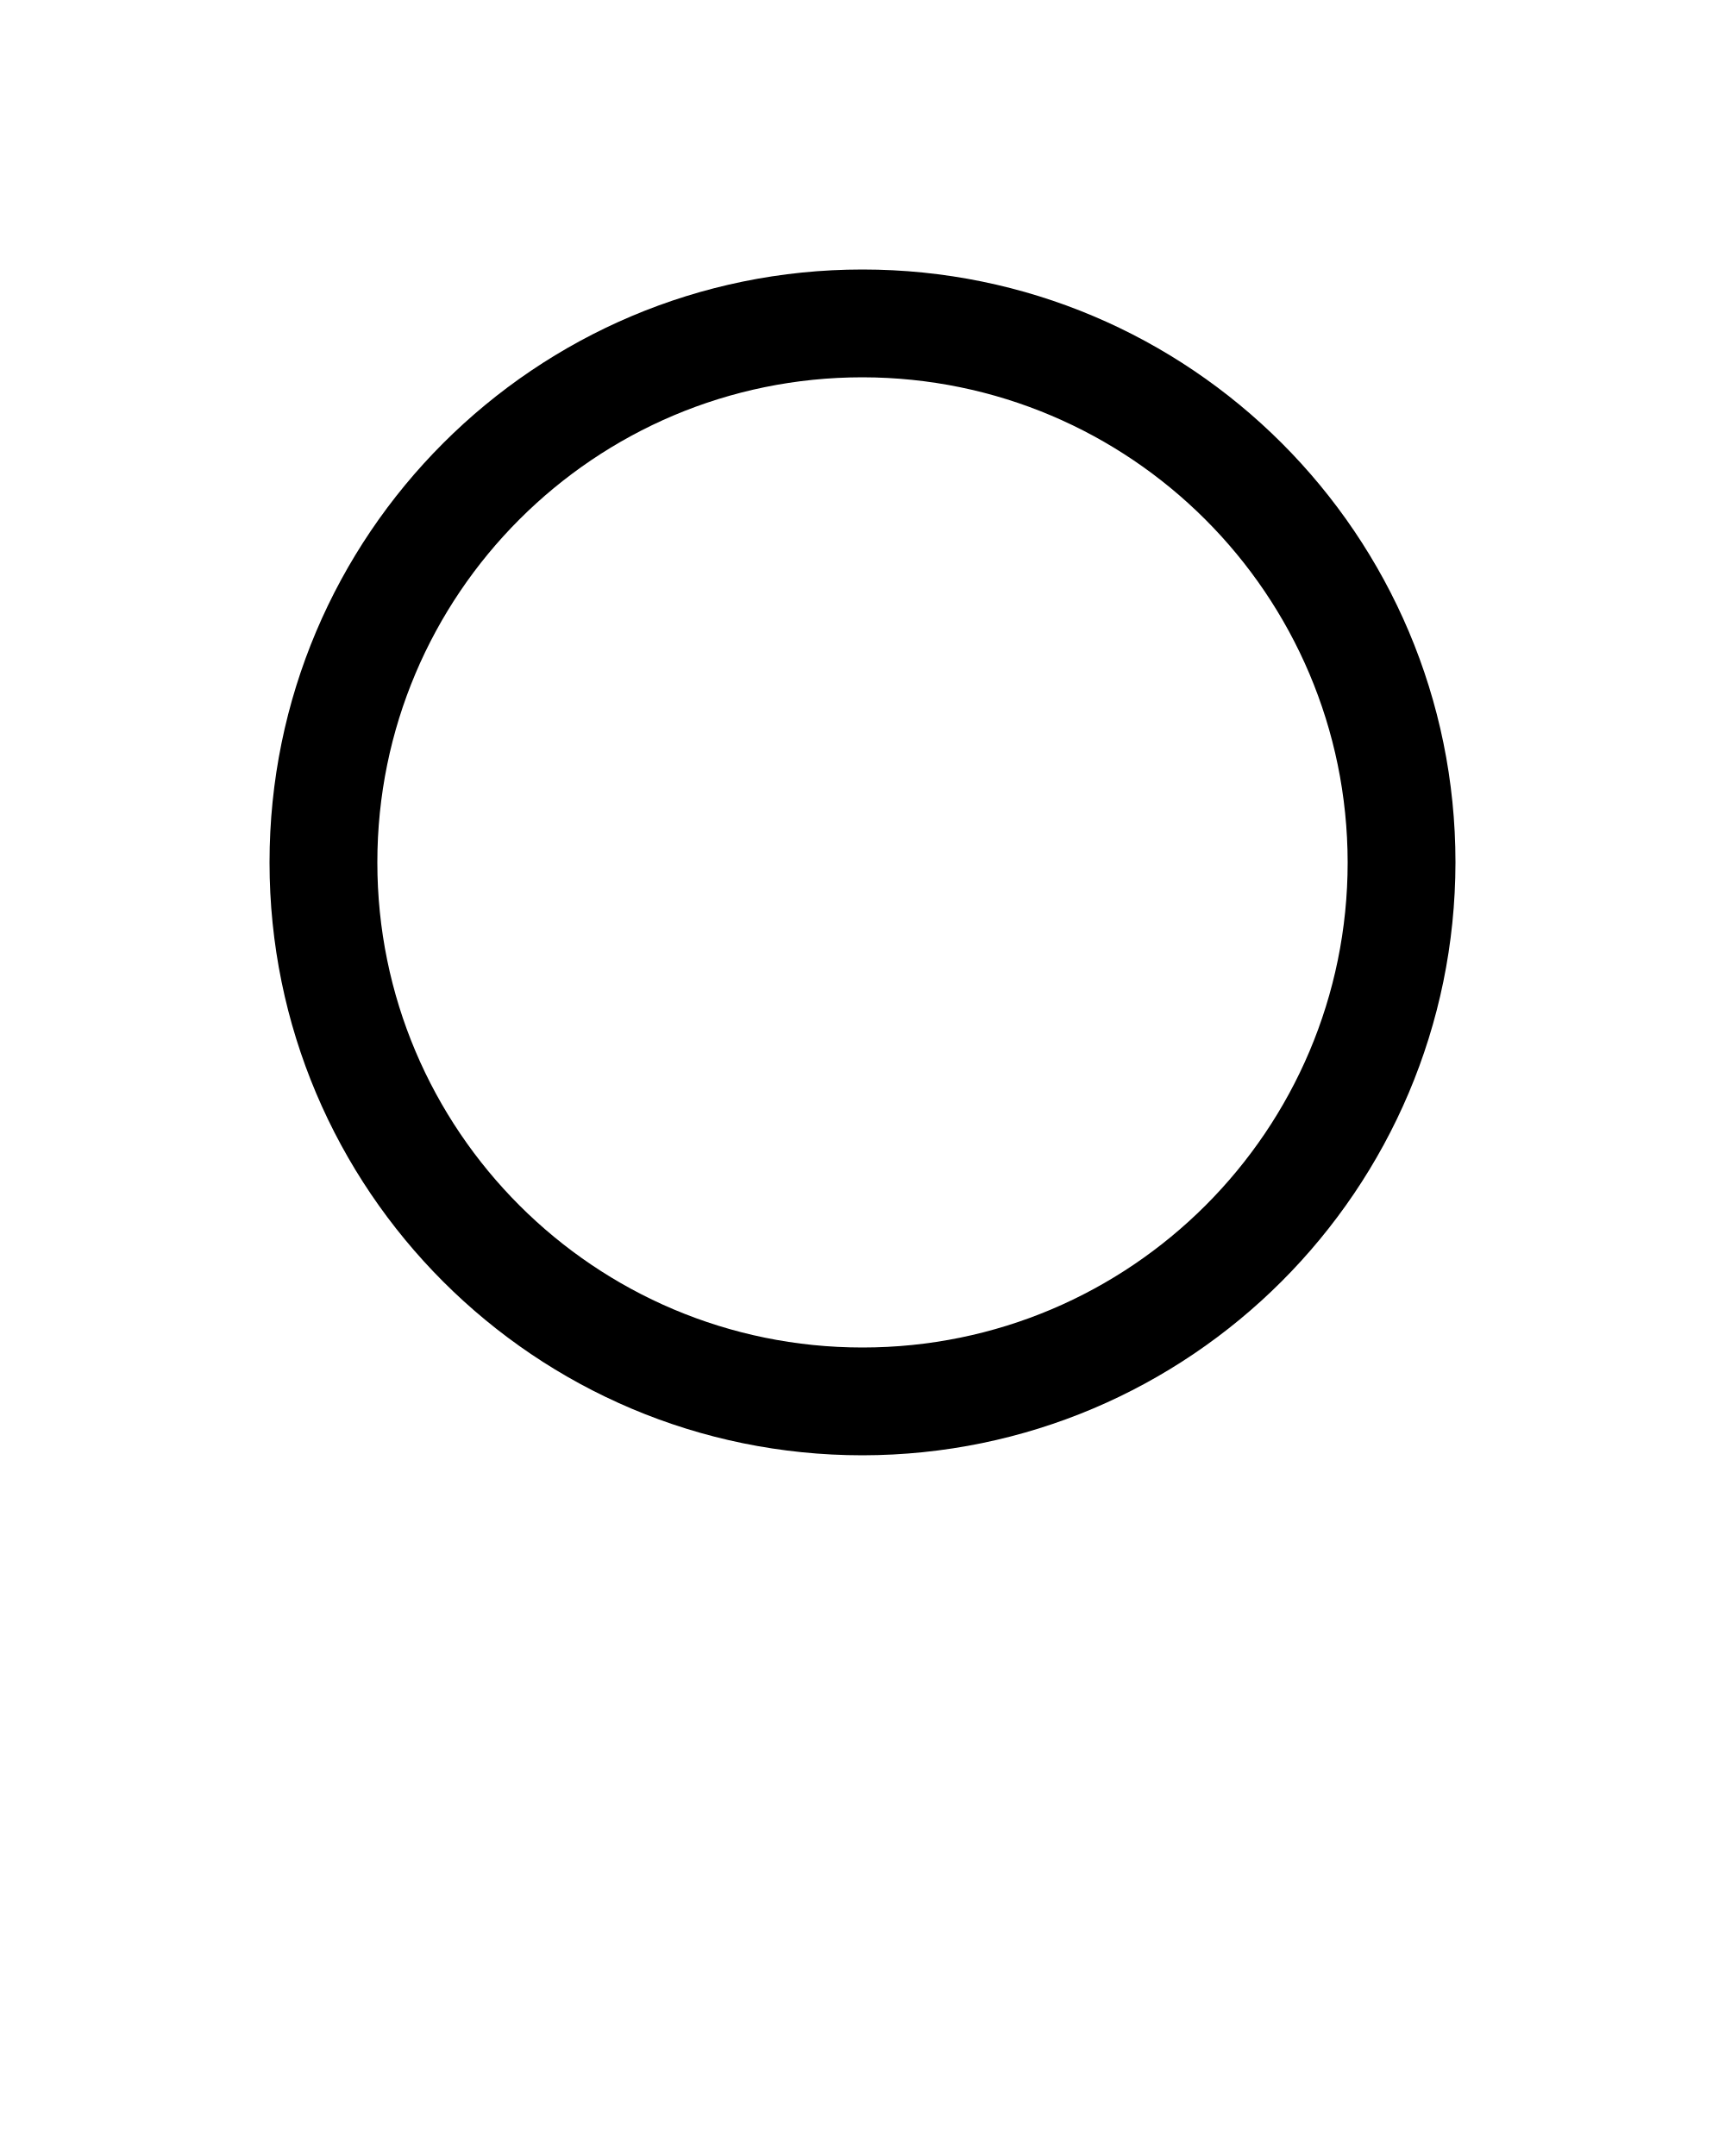
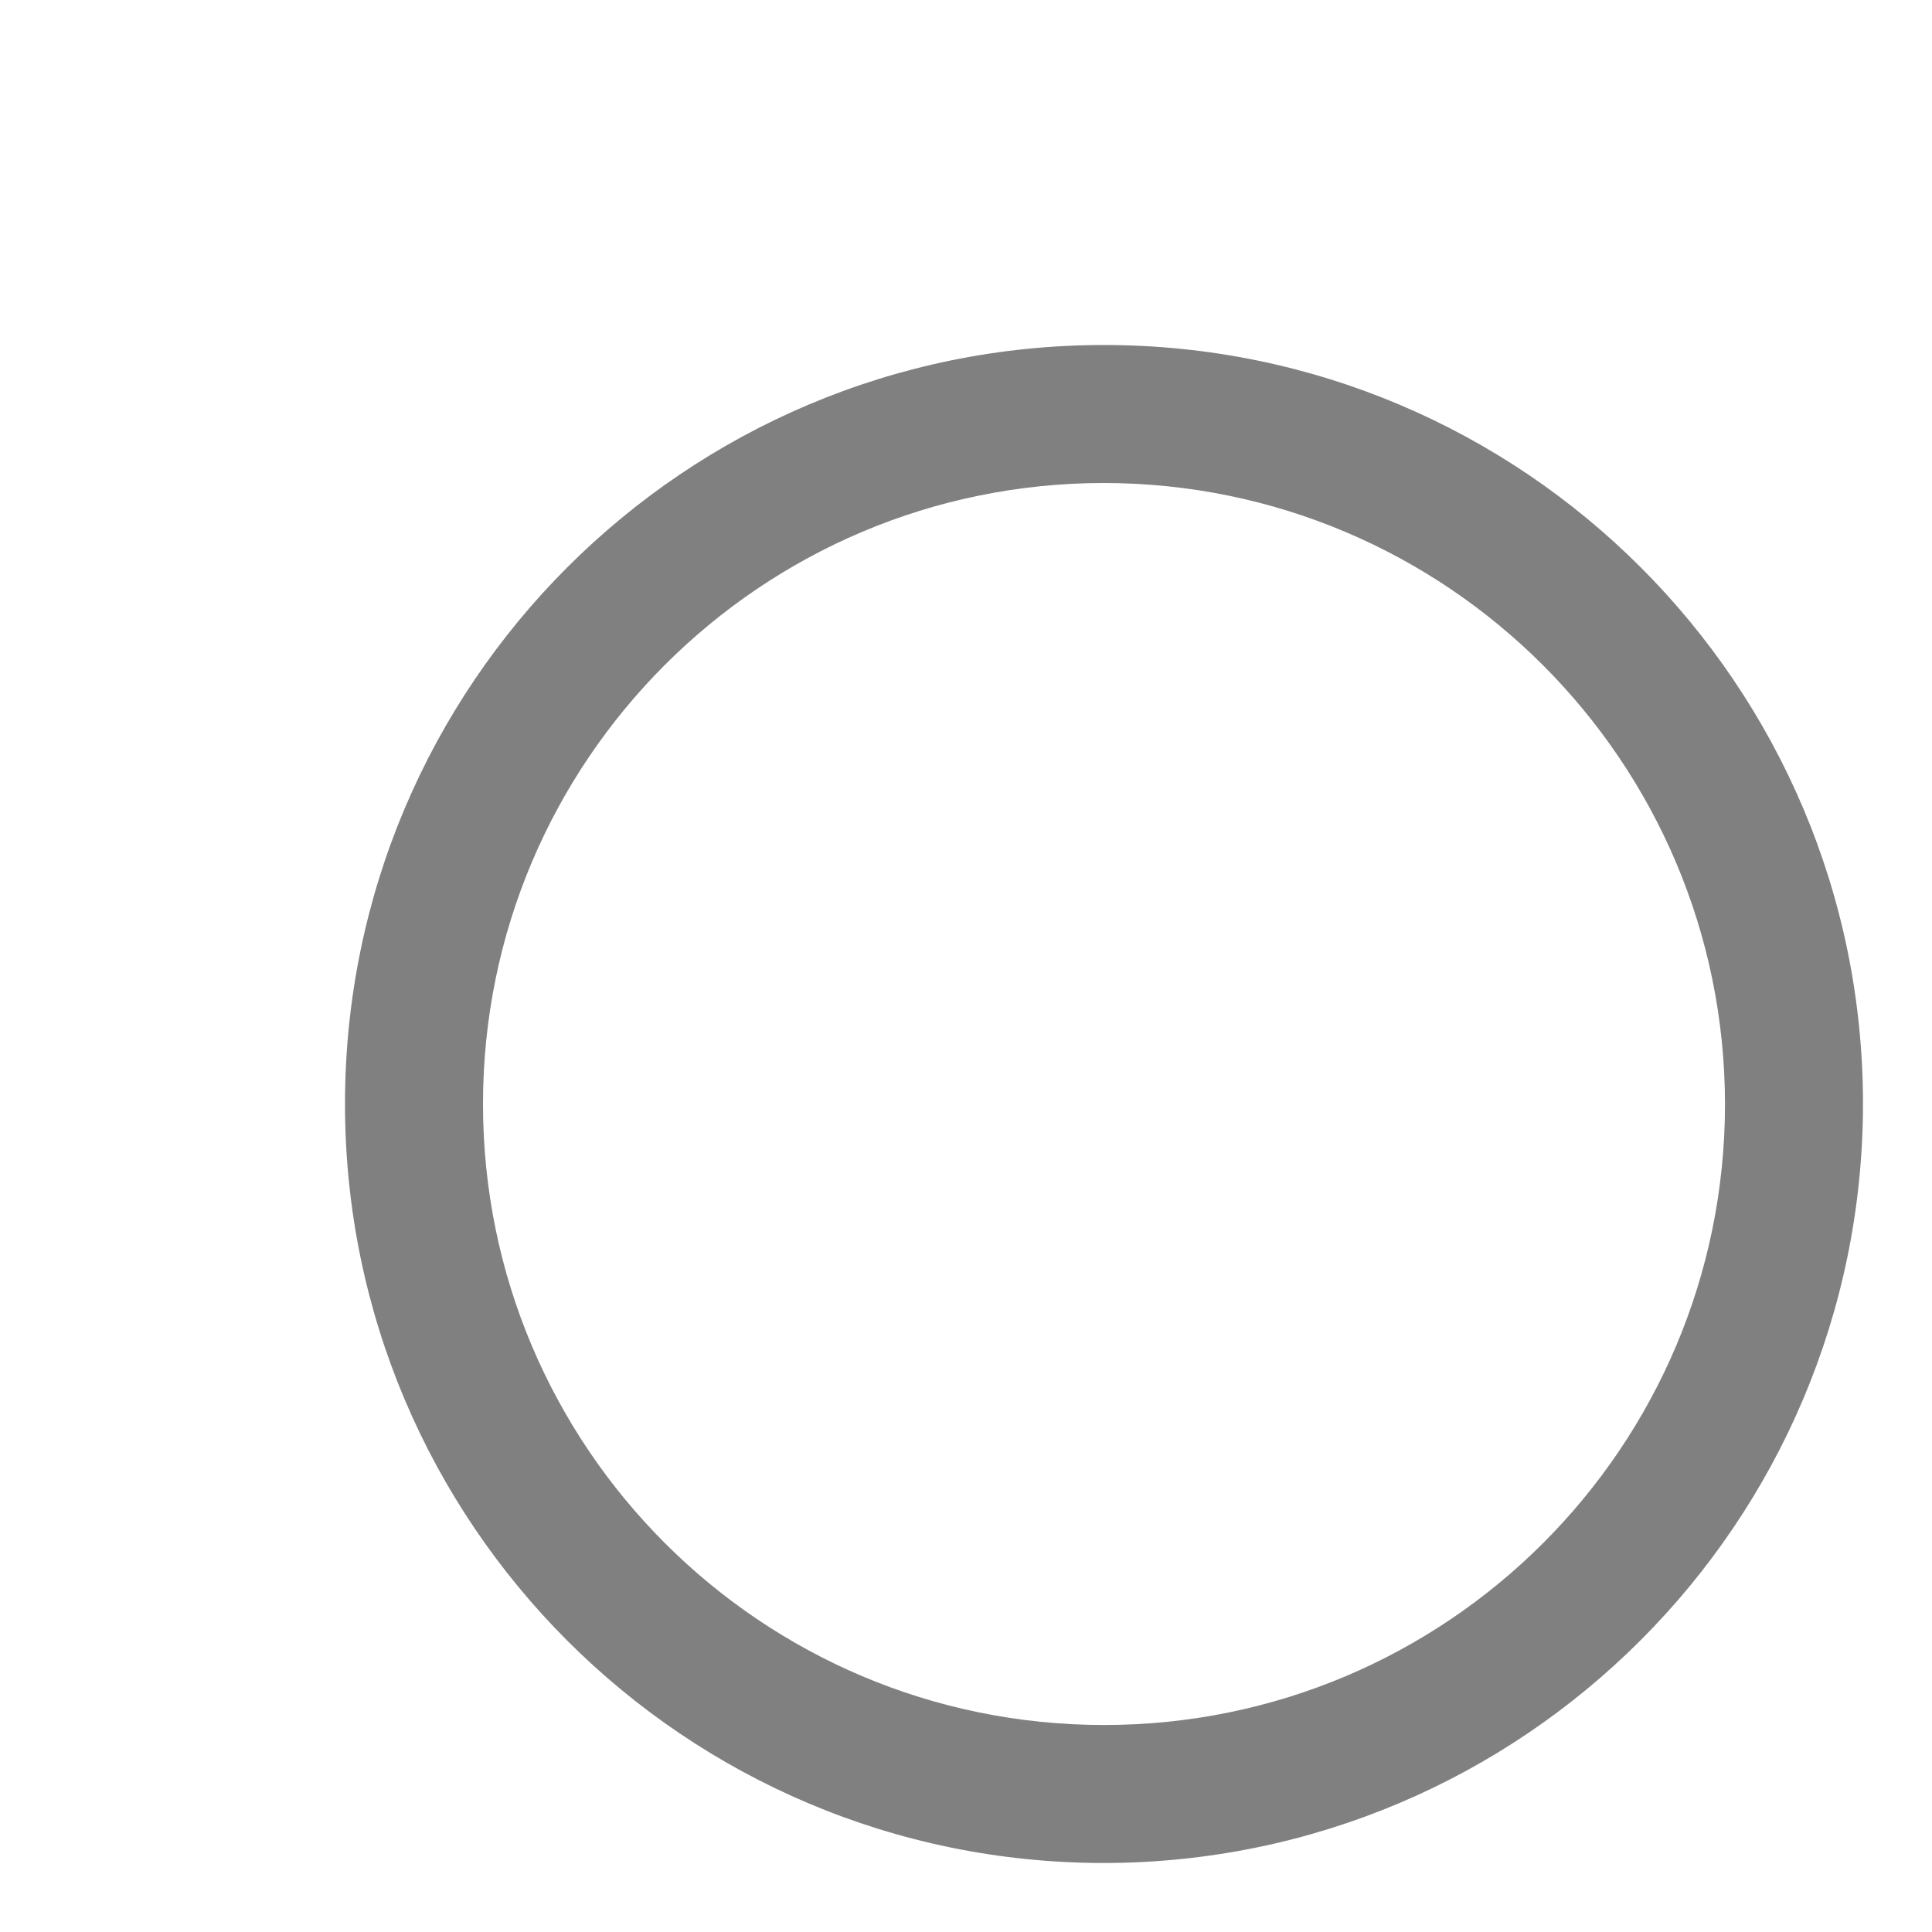
- <svg xmlns="http://www.w3.org/2000/svg" viewBox="0 0 32 40" x="0px" y="0px">
+ <svg xmlns="http://www.w3.org/2000/svg" viewBox="0 0 28 28" fill="gray">
  <g data-name="Layer 2">
    <path d="M16,27A11,11,0,1,1,27,16,11.013,11.013,0,0,1,16,27ZM16,7a9,9,0,1,0,9,9A9.011,9.011,0,0,0,16,7Z" />
  </g>
-   <text x="0" y="47" fill="#000000" font-size="5px" font-weight="bold" font-family="'Helvetica Neue', Helvetica, Arial-Unicode, Arial, Sans-serif">Created by Saepul Nahwan</text>
-   <text x="0" y="52" fill="#000000" font-size="5px" font-weight="bold" font-family="'Helvetica Neue', Helvetica, Arial-Unicode, Arial, Sans-serif">from the Noun Project</text>
</svg>
